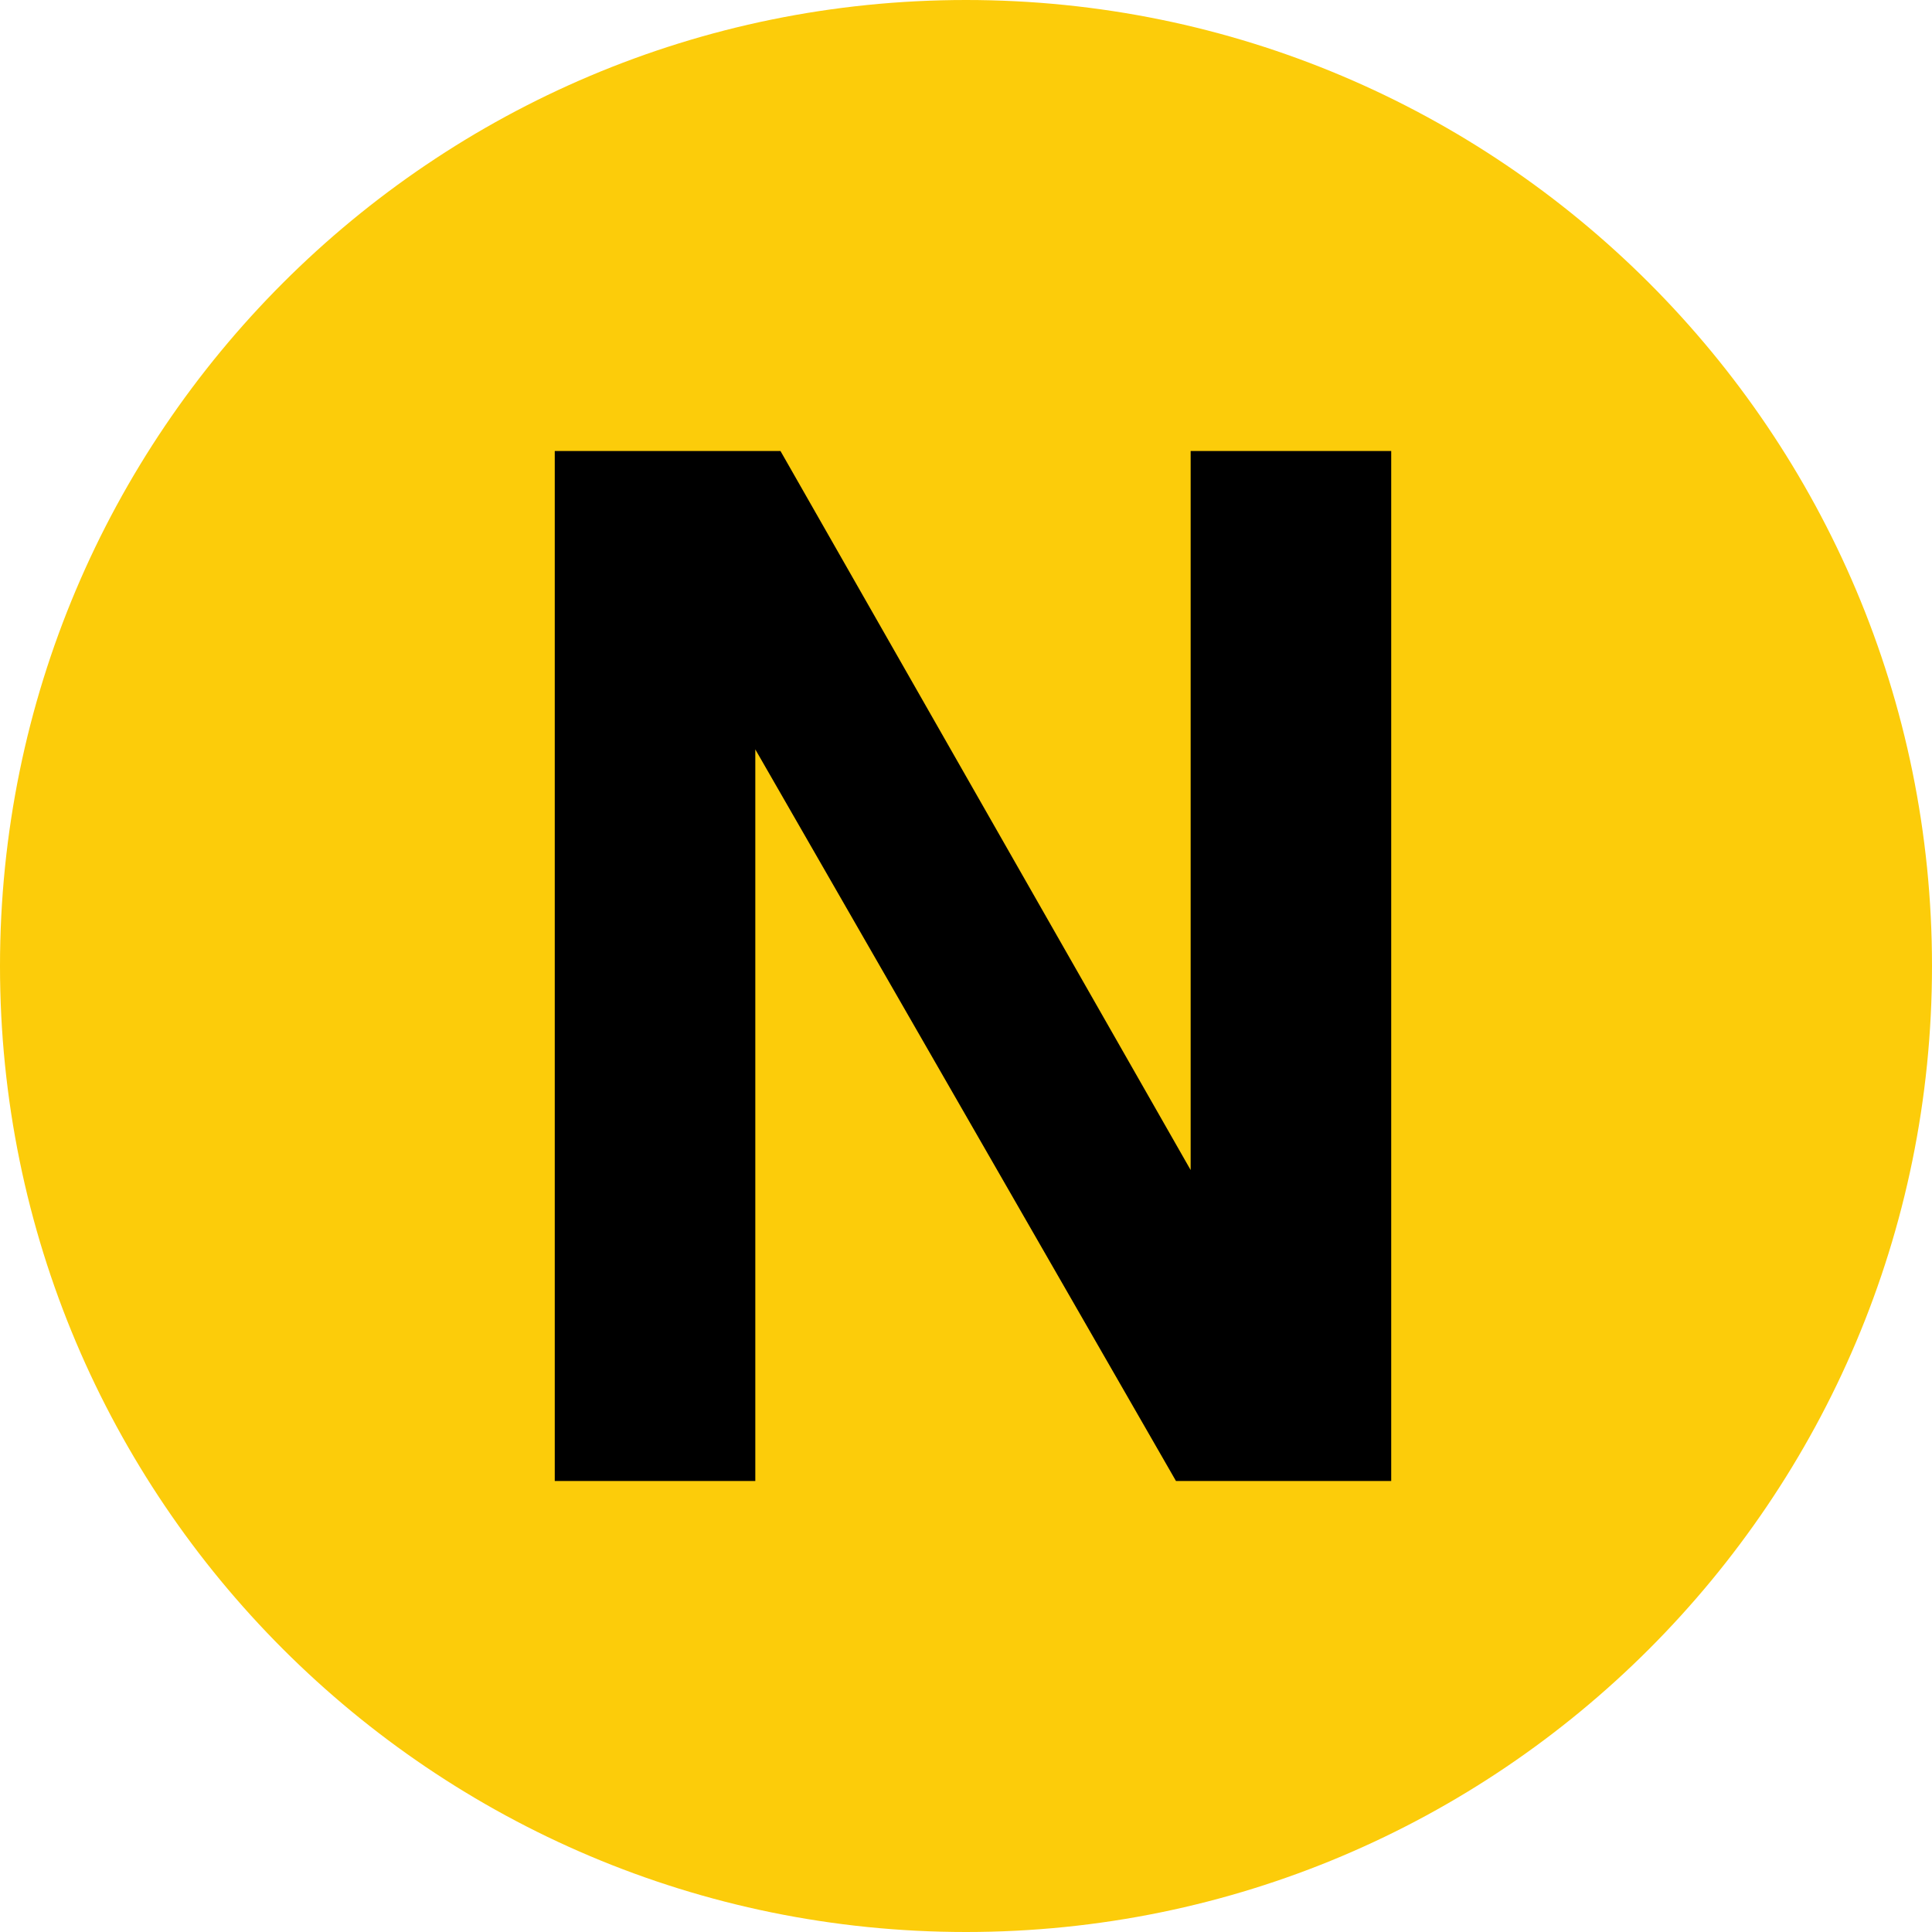
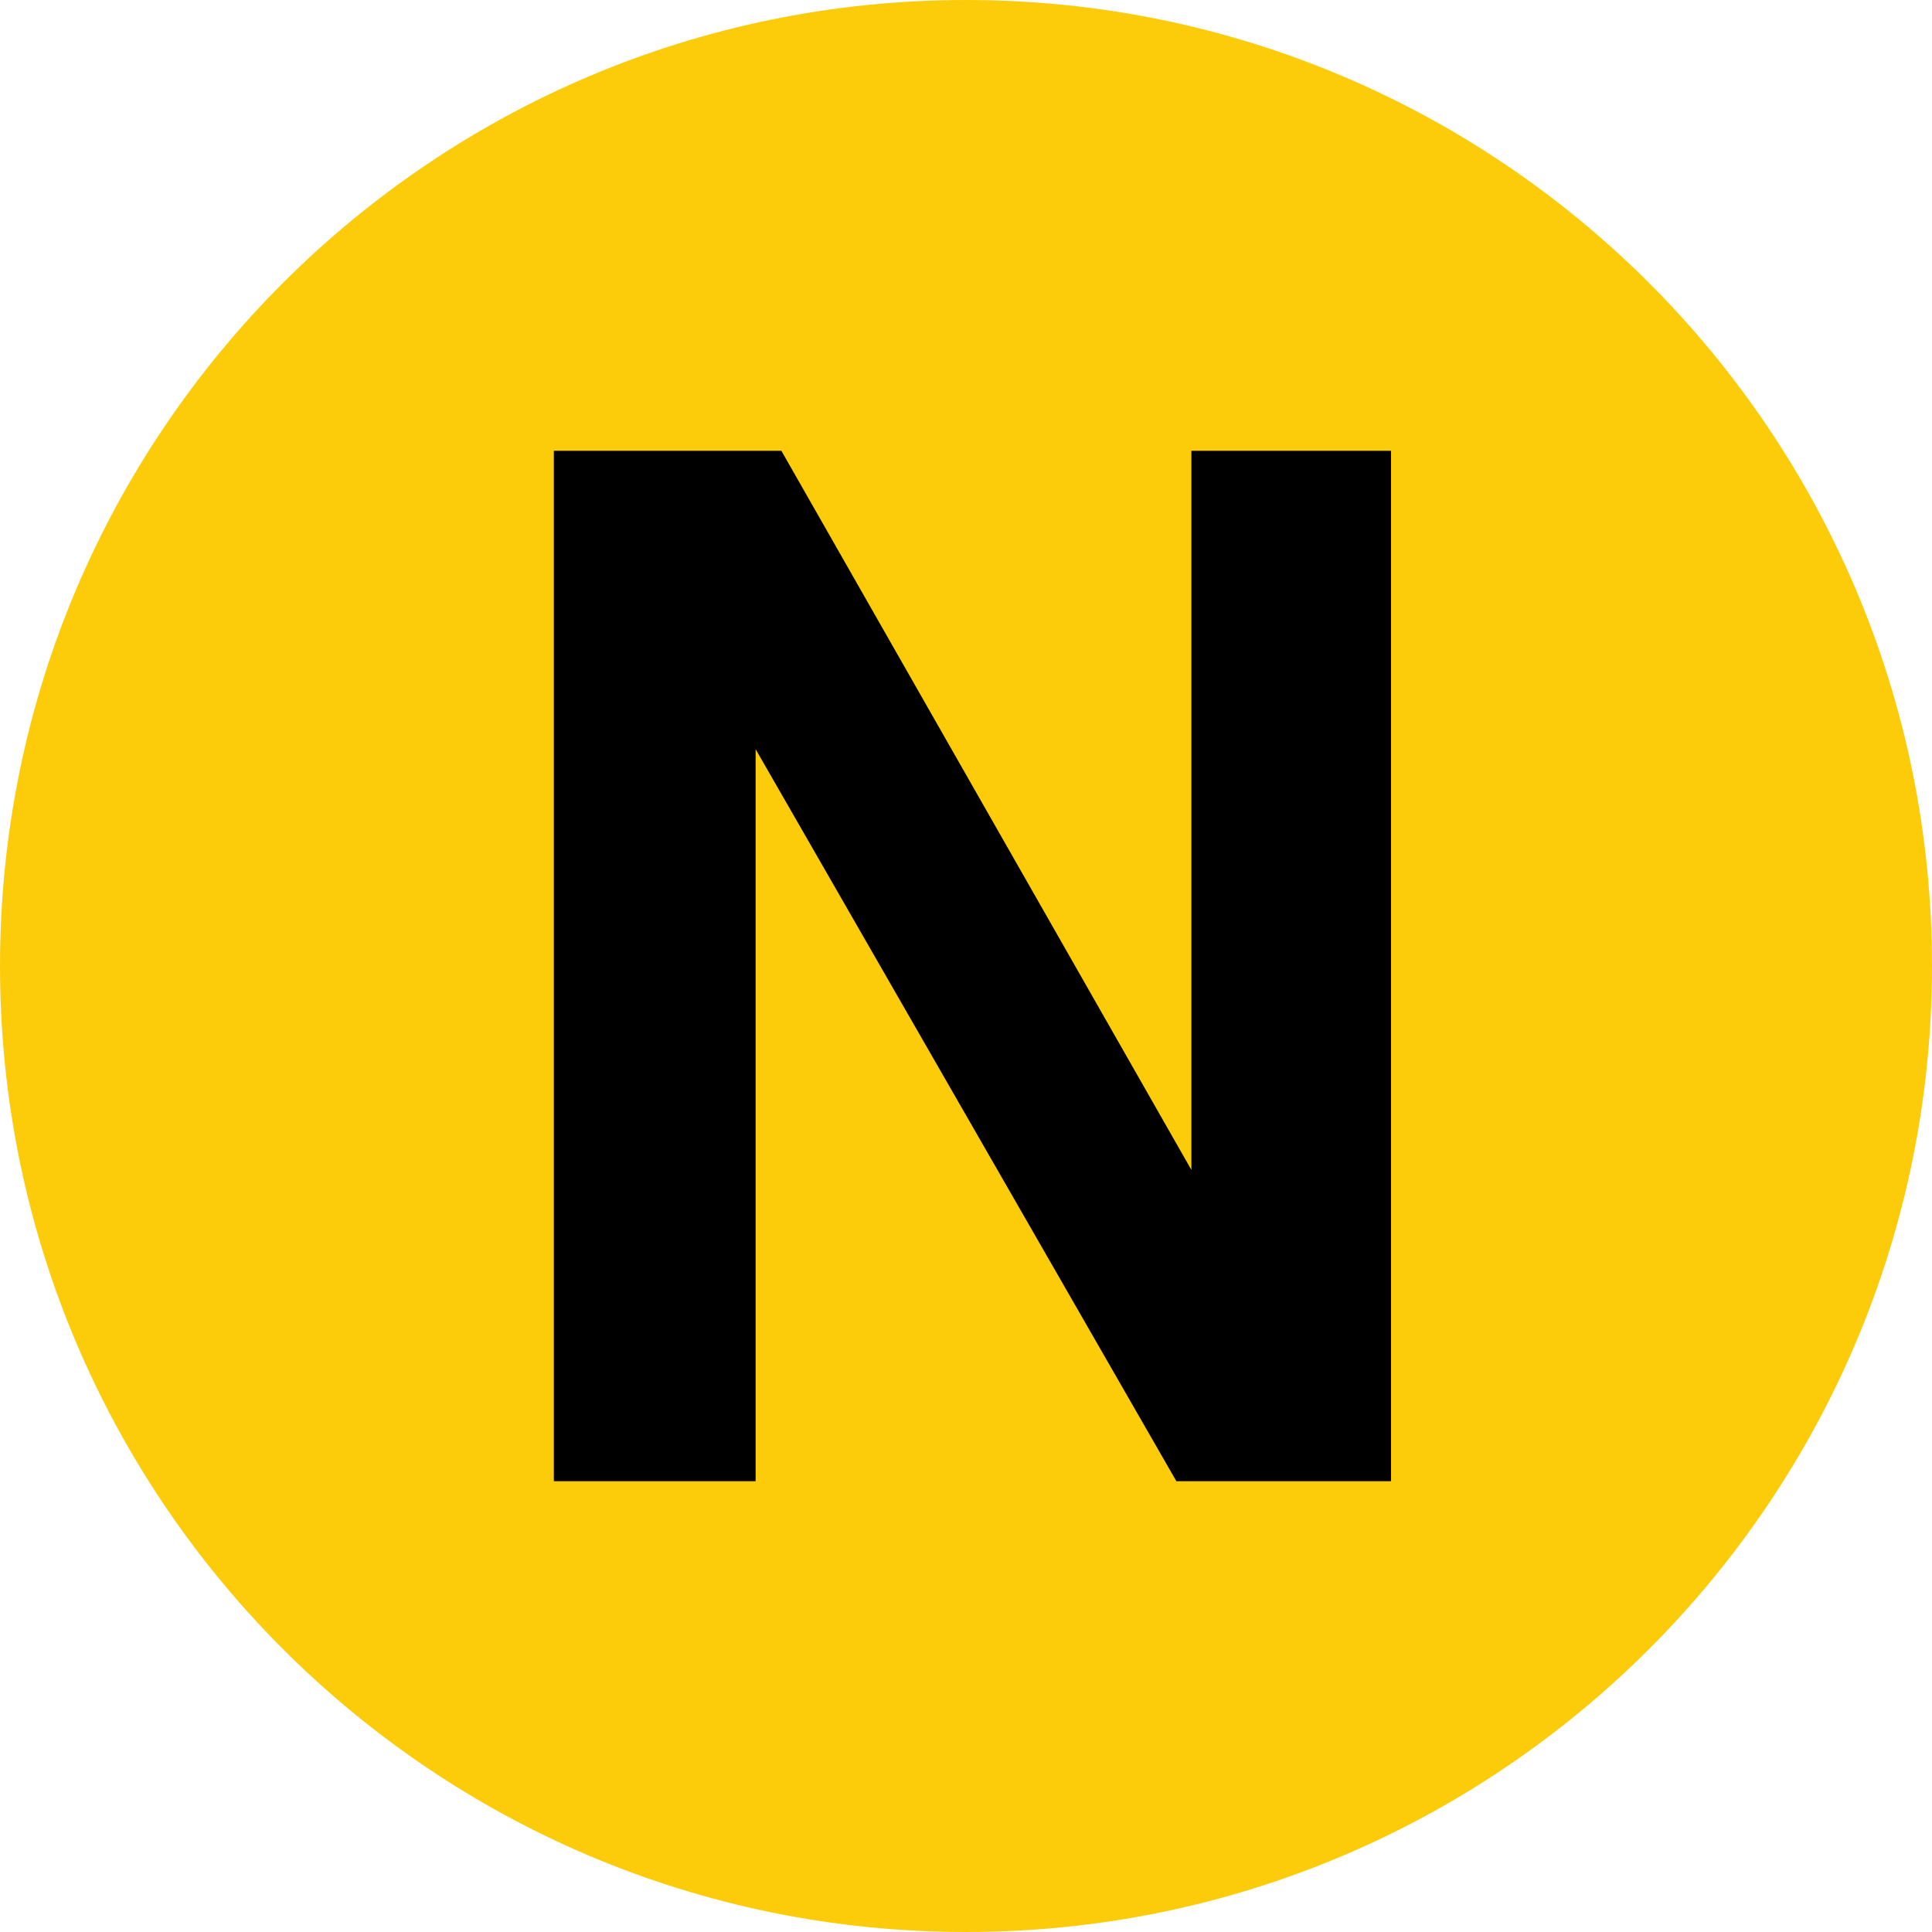
- <svg xmlns="http://www.w3.org/2000/svg" width="100%" height="100%" viewBox="0 0 90 90" version="1.1" xml:space="preserve" style="fill-rule:evenodd;clip-rule:evenodd;stroke-linejoin:round;stroke-miterlimit:1.414;">
-   <g id="N">
-     <circle cx="45" cy="45" r="45" style="fill:rgb(252,204,10);" />
-     <path d="M25.843,21.009L36.357,21.009L55.465,54.505L55.465,21.009L64.808,21.009L64.808,68.991L54.782,68.991L35.185,34.909L35.185,68.991L25.843,68.991L25.843,21.009Z" style="fill:black;fill-rule:nonzero;" />
-   </g>
+ <svg xmlns="http://www.w3.org/2000/svg" width="100" height="100" viewBox="0 0 90 90" stroke-linejoin="round">
+   <circle cx="45" cy="45" r="45" fill="rgb(252,204,10)" />
+   <path d="M25.8 21L36.4 21 55.5 54.5 55.5 21 64.8 21 64.8 69 54.8 69 35.2 34.9 35.2 69 25.8 69 25.8 21Z" fill="black" />
</svg>
